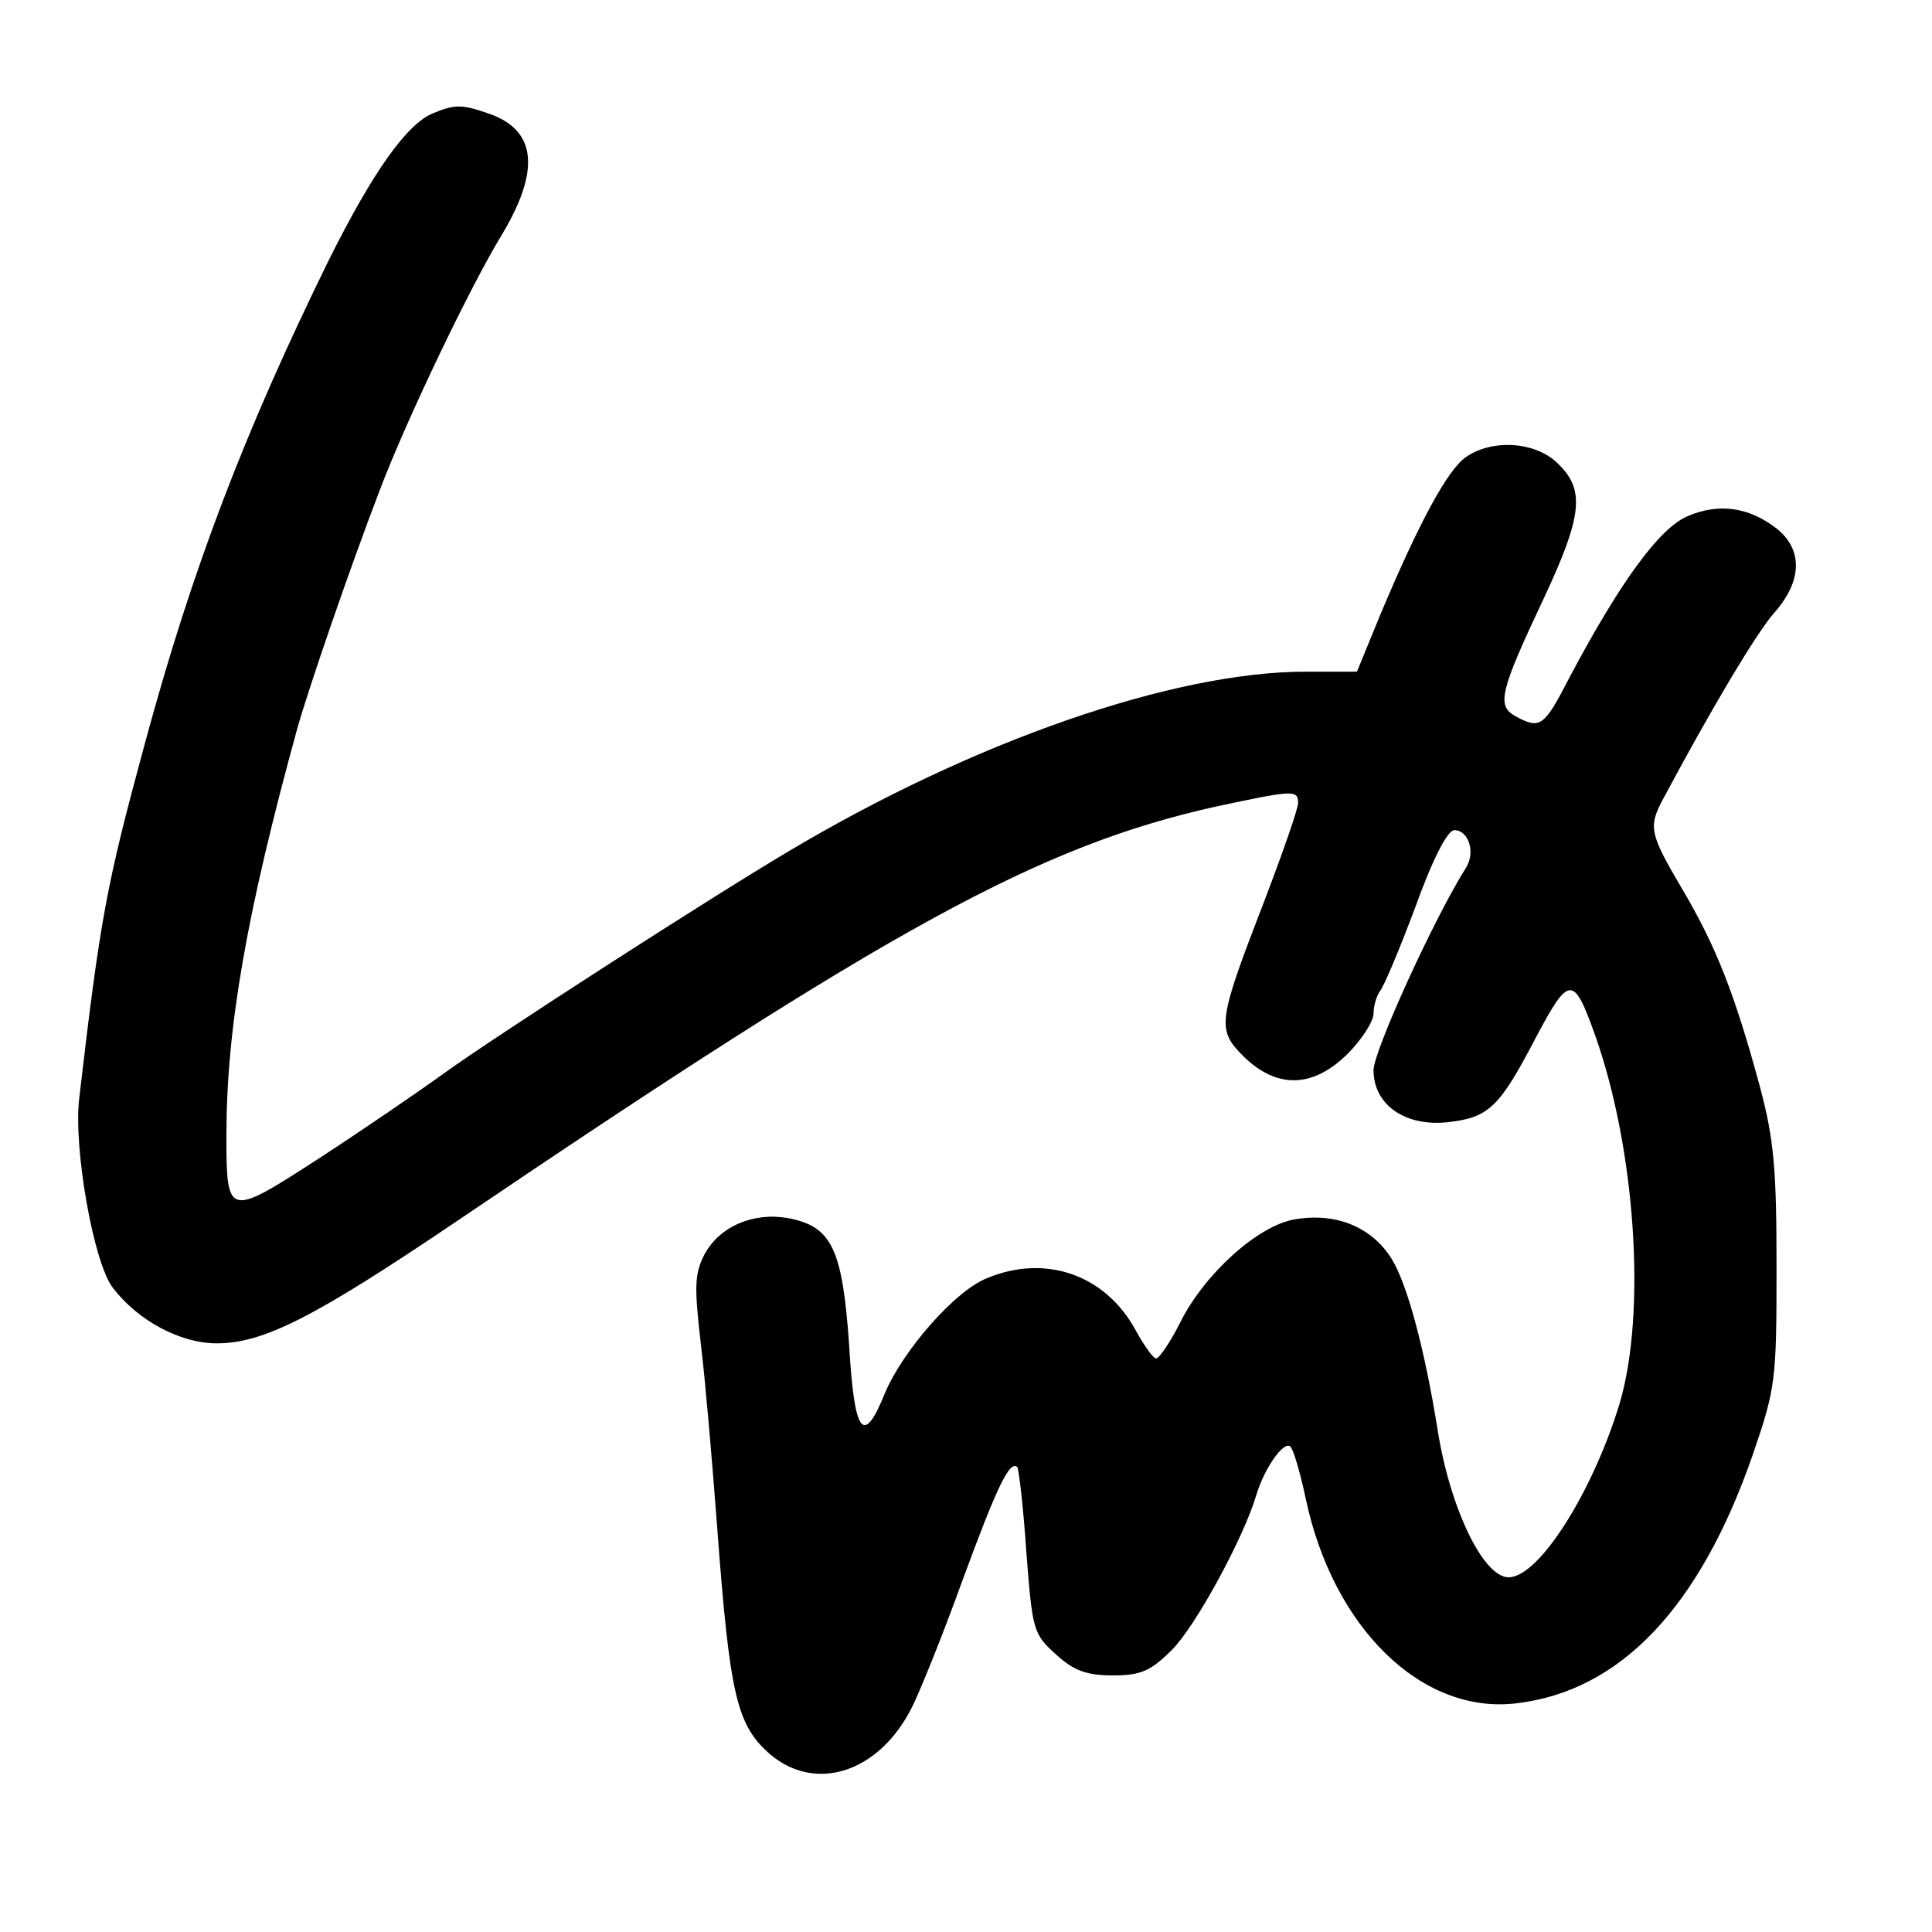
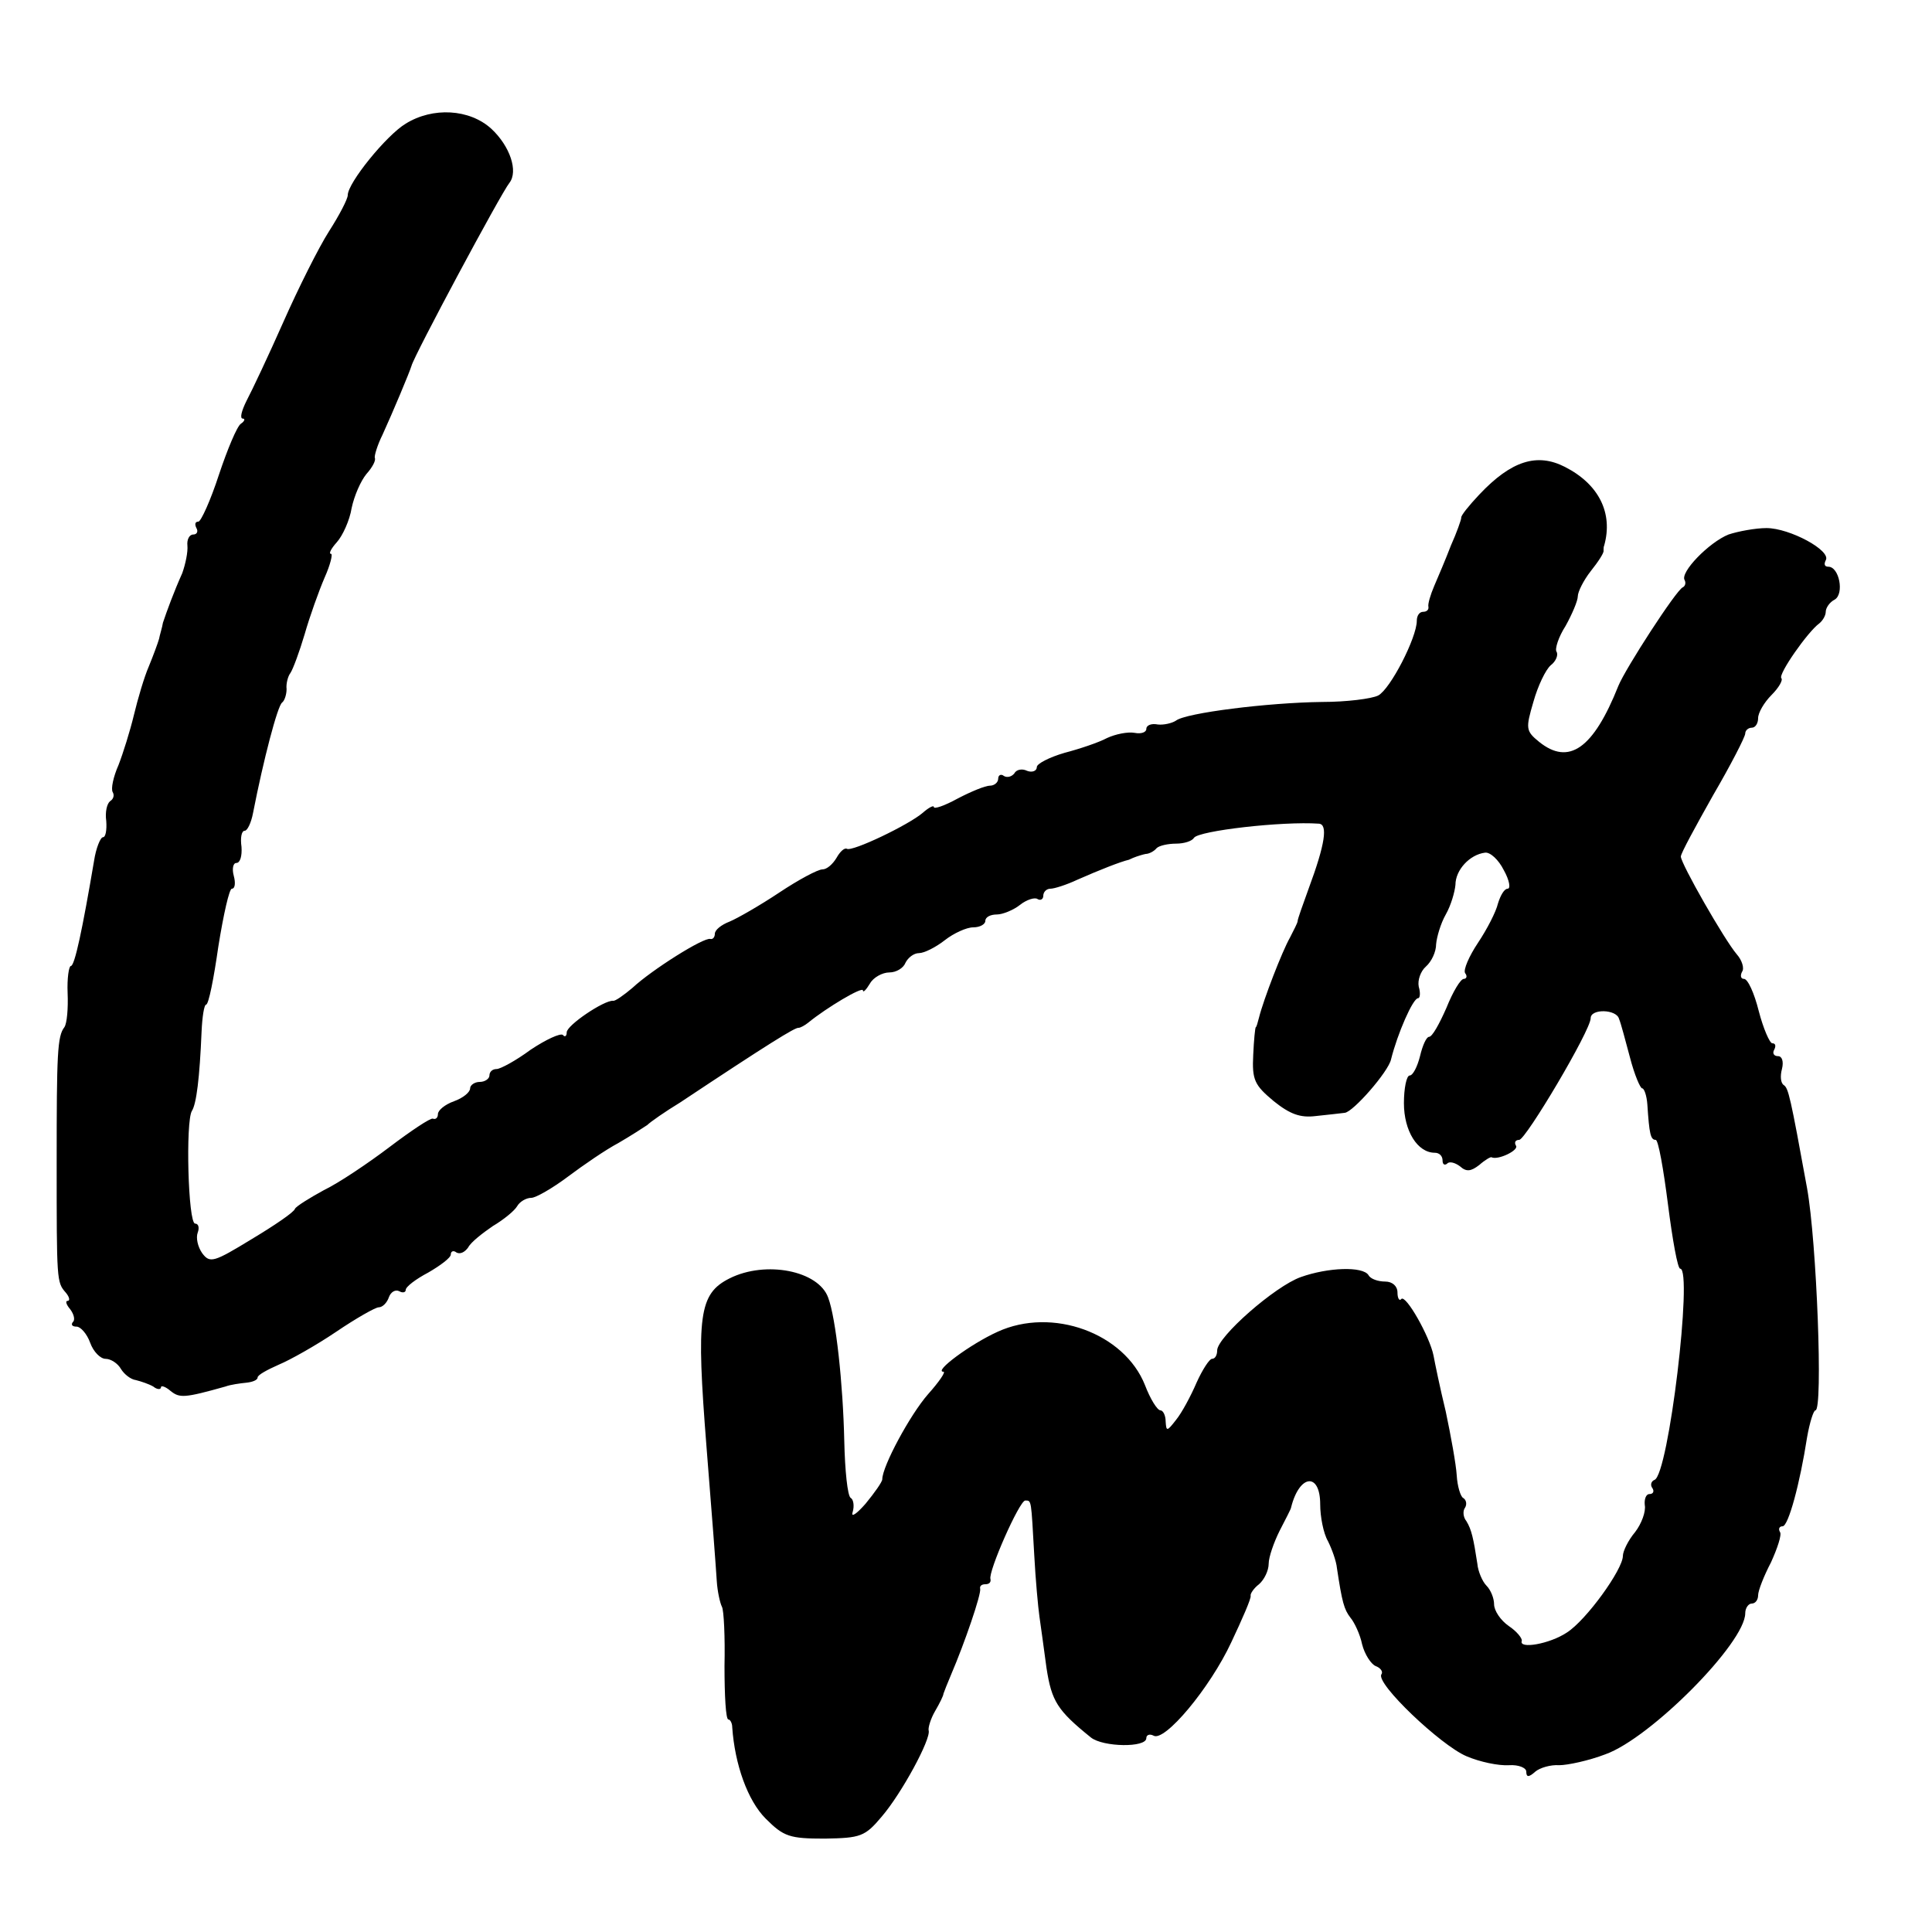
- <svg xmlns="http://www.w3.org/2000/svg" version="1.0" width="256pt" height="256pt" viewBox="0 0 256 256" preserveAspectRatio="xMidYMid meet">
-   <g transform="translate(0,256) scale(0.1,-0.1)" fill="#000000" stroke="none">
-     <path d="M574 2410 c-35 -14 -80 -78 -138 -194 -111 -226 -181 -408 -244 -641 -51 -188 -59 -230 -87 -470 -8 -65 19 -220 45 -252 33 -43 89 -73 137 -73 62 0 129 34 317 161 576 390 773 498 1006 550 103 22 110 23 110 5 0 -8 -20 -65 -44 -128 -63 -163 -64 -172 -28 -208 44 -43 92 -42 138 4 19 19 34 43 34 53 0 10 4 23 8 29 5 5 26 55 47 111 23 64 43 103 52 103 19 0 28 -29 16 -49 -43 -68 -123 -244 -123 -269 0 -46 42 -75 98 -69 55 6 69 20 117 112 44 83 50 83 78 5 54 -151 69 -369 33 -490 -36 -118 -107 -230 -147 -230 -34 0 -78 93 -94 195 -17 106 -40 193 -61 227 -27 43 -75 62 -130 52 -48 -9 -118 -72 -150 -136 -13 -26 -28 -48 -32 -48 -4 0 -16 17 -27 37 -40 74 -120 102 -198 69 -42 -17 -110 -95 -134 -151 -29 -72 -41 -57 -48 65 -9 126 -23 155 -81 166 -46 8 -91 -11 -111 -49 -13 -26 -13 -43 -4 -121 6 -50 15 -156 21 -236 17 -228 26 -266 71 -305 61 -51 145 -23 188 64 10 20 40 94 66 166 47 128 63 160 73 151 2 -3 8 -53 12 -113 8 -103 9 -108 39 -135 24 -22 41 -28 76 -28 37 0 50 6 78 34 31 31 95 148 112 206 11 36 37 72 45 63 4 -4 13 -35 20 -68 36 -172 154 -287 279 -272 138 16 243 127 313 328 31 90 32 100 32 249 0 129 -3 169 -22 240 -33 122 -58 186 -103 262 -43 73 -45 82 -26 118 63 118 124 221 148 248 37 42 38 83 4 111 -37 29 -77 35 -119 17 -37 -16 -88 -85 -156 -213 -34 -66 -39 -70 -72 -52 -25 14 -21 32 38 157 51 109 54 143 19 177 -29 30 -88 34 -123 9 -24 -17 -61 -85 -112 -206 l-32 -78 -68 0 c-175 0 -440 -92 -685 -238 -103 -61 -387 -244 -455 -293 -36 -26 -112 -78 -169 -115 -119 -77 -121 -77 -121 31 0 141 26 293 94 540 15 53 68 208 109 315 36 95 121 272 162 339 51 85 46 138 -16 160 -37 13 -46 13 -75 1z" />
+ <svg xmlns="http://www.w3.org/2000/svg" version="1.0" width="300pt" height="300pt" viewBox="0 0 300 300" preserveAspectRatio="xMidYMid meet">
+   <g transform="translate(0,300) scale(0.1,-0.1)" fill="#000000" stroke="none">
+     <path d="M630 2808 c-30 -18 -90 -92 -90 -111 0 -6 -13 -31 -29 -56 -16 -25 -48 -89 -71 -141 -23 -52 -49 -107 -57 -122 -8 -16 -11 -28 -6 -28 4 0 3 -4 -3 -8 -6 -4 -21 -40 -34 -79 -13 -40 -28 -73 -32 -73 -5 0 -6 -4 -3 -10 3 -5 1 -10 -5 -10 -6 0 -10 -8 -9 -17 1 -10 -3 -29 -8 -43 -13 -29 -24 -59 -30 -77 -1 -7 -5 -19 -6 -25 -2 -7 -9 -26 -16 -43 -7 -16 -17 -50 -23 -75 -6 -25 -17 -60 -24 -78 -8 -18 -12 -37 -9 -42 3 -5 1 -11 -4 -14 -5 -4 -8 -17 -6 -31 1 -14 -1 -25 -5 -25 -4 0 -11 -17 -14 -37 -18 -106 -30 -163 -36 -163 -3 0 -6 -19 -5 -42 1 -24 -1 -47 -5 -53 -11 -14 -12 -41 -12 -210 0 -184 0 -186 14 -202 6 -7 7 -13 3 -13 -4 0 -2 -6 4 -13 6 -8 8 -17 4 -20 -3 -4 -1 -7 6 -7 6 0 16 -11 21 -25 5 -14 16 -25 24 -25 8 0 19 -7 24 -16 5 -8 15 -16 23 -17 8 -2 20 -6 27 -10 6 -5 12 -5 12 -1 0 3 7 1 15 -6 14 -11 21 -11 85 7 8 3 23 5 33 6 9 1 17 4 17 8 0 4 15 12 33 20 17 7 58 30 89 51 31 21 61 38 66 38 6 0 13 7 16 16 3 8 10 12 16 9 5 -3 10 -2 10 2 0 5 16 17 35 27 19 11 35 23 35 28 0 5 4 7 9 3 6 -3 13 1 18 8 4 8 22 22 38 33 17 10 34 24 38 31 4 7 14 13 22 13 7 0 33 15 57 33 24 18 59 42 78 52 19 11 39 24 45 28 5 5 28 21 51 35 137 91 179 117 184 116 3 0 10 4 15 8 28 23 85 57 85 50 0 -4 5 1 11 11 5 9 19 17 30 17 11 0 22 7 25 15 4 8 13 15 21 15 8 0 26 9 40 20 14 11 34 20 44 20 11 0 19 5 19 10 0 6 8 10 18 10 9 0 26 7 36 15 10 8 23 12 27 9 5 -3 9 0 9 5 0 6 5 11 11 11 6 0 25 6 42 14 34 15 67 28 80 31 4 2 9 4 12 5 3 1 9 3 14 4 5 0 13 4 17 9 4 4 18 7 30 7 13 0 25 4 28 9 7 11 137 26 194 22 14 -1 10 -31 -16 -101 -9 -25 -17 -47 -17 -50 0 -3 -6 -14 -12 -26 -12 -21 -41 -96 -48 -124 -2 -8 -4 -15 -5 -15 -1 0 -3 -20 -4 -43 -2 -39 2 -47 32 -72 25 -20 41 -26 65 -23 18 2 38 4 45 5 13 1 68 64 72 83 10 40 34 95 42 95 3 0 4 8 1 18 -2 10 3 24 11 31 9 8 16 23 16 35 1 11 7 32 15 46 8 14 14 35 15 46 0 23 22 47 46 50 8 1 21 -11 29 -27 9 -16 11 -29 6 -29 -5 0 -11 -10 -15 -23 -3 -13 -17 -40 -31 -61 -14 -21 -23 -42 -20 -47 4 -5 2 -9 -2 -9 -5 0 -17 -20 -27 -45 -11 -25 -22 -45 -27 -45 -4 0 -10 -13 -14 -30 -4 -16 -11 -30 -16 -30 -5 0 -9 -20 -9 -43 0 -43 21 -77 48 -77 7 0 12 -5 12 -12 0 -6 3 -8 7 -5 3 4 12 2 20 -4 10 -9 17 -8 30 2 9 8 18 13 19 12 10 -5 43 11 38 18 -3 5 -1 9 5 9 10 0 111 170 111 189 0 15 40 14 44 -1 3 -7 10 -34 17 -60 7 -27 16 -48 19 -48 3 0 7 -11 8 -25 3 -46 5 -55 13 -55 4 0 12 -45 19 -100 7 -55 15 -100 19 -100 20 0 -18 -321 -40 -328 -5 -2 -7 -8 -3 -13 3 -5 1 -9 -5 -9 -5 0 -8 -8 -7 -17 2 -10 -5 -29 -15 -42 -11 -13 -19 -30 -19 -37 0 -21 -57 -100 -87 -119 -27 -18 -75 -26 -70 -13 1 4 -8 15 -20 23 -13 9 -23 24 -23 34 0 9 -5 22 -12 29 -6 6 -13 22 -14 34 -6 39 -9 53 -17 66 -5 6 -6 16 -2 21 3 5 2 12 -3 15 -4 2 -9 18 -10 35 -1 17 -9 61 -17 99 -9 37 -17 76 -19 87 -6 30 -43 95 -50 88 -3 -4 -6 1 -6 10 0 10 -8 17 -19 17 -11 0 -23 4 -26 10 -9 14 -63 12 -105 -3 -40 -14 -130 -93 -130 -114 0 -7 -3 -13 -8 -13 -4 0 -15 -17 -24 -37 -9 -21 -23 -47 -32 -58 -14 -18 -15 -18 -16 -2 0 9 -4 17 -8 17 -5 0 -16 18 -24 39 -32 81 -144 122 -229 83 -42 -19 -100 -62 -84 -62 4 0 -7 -16 -24 -35 -28 -32 -71 -112 -71 -132 0 -4 -12 -21 -26 -38 -14 -16 -23 -22 -20 -13 3 10 1 20 -3 22 -5 3 -9 43 -10 88 -2 90 -13 191 -25 223 -15 42 -97 58 -153 30 -48 -24 -52 -58 -36 -261 8 -99 15 -192 16 -209 1 -16 5 -34 8 -40 3 -5 5 -47 4 -92 0 -46 2 -83 6 -83 3 0 6 -6 6 -12 4 -58 24 -114 52 -142 28 -28 37 -31 92 -31 55 1 62 3 88 34 31 36 77 121 73 134 -1 4 3 18 10 30 7 12 13 24 13 27 1 3 6 16 12 30 21 49 47 125 45 133 -1 4 2 7 8 7 6 0 9 3 8 8 -4 11 45 122 54 122 10 0 9 2 14 -85 2 -38 6 -81 8 -95 2 -14 7 -50 11 -80 8 -52 17 -66 69 -108 19 -15 86 -16 86 -1 0 5 5 7 11 4 17 -11 88 74 121 145 17 36 31 68 30 72 -1 3 5 12 13 18 8 7 15 21 15 32 0 10 8 33 17 51 9 18 18 34 18 37 13 51 45 54 45 4 0 -19 5 -45 12 -57 6 -12 13 -31 14 -42 8 -53 11 -64 21 -77 6 -7 15 -26 18 -41 4 -16 14 -31 21 -34 8 -3 12 -9 9 -13 -9 -14 92 -110 132 -127 21 -9 50 -15 66 -14 15 1 27 -4 27 -10 0 -9 4 -9 14 0 7 6 24 11 37 10 13 0 46 7 72 17 70 25 217 173 217 219 0 8 5 15 10 15 6 0 10 6 10 13 0 7 9 30 20 51 10 22 17 43 14 47 -3 5 -1 9 4 9 9 0 27 67 38 138 4 23 10 42 13 42 12 0 2 262 -13 345 -26 143 -29 155 -36 160 -5 3 -6 14 -3 25 3 12 0 20 -6 20 -7 0 -9 5 -6 10 3 6 2 10 -3 10 -4 0 -14 23 -21 50 -7 28 -17 50 -23 50 -5 0 -6 5 -3 11 4 5 0 18 -8 27 -19 22 -87 141 -87 152 0 5 23 47 50 95 28 48 50 91 50 96 0 5 5 9 10 9 6 0 10 7 10 15 0 8 9 24 21 36 11 11 18 23 15 26 -5 6 41 72 59 85 5 4 10 12 10 18 0 6 6 15 14 19 15 9 7 51 -10 51 -6 0 -7 4 -4 10 9 15 -56 50 -92 50 -17 0 -44 -5 -59 -10 -30 -12 -76 -59 -68 -71 2 -4 1 -9 -3 -11 -10 -4 -89 -126 -100 -153 -39 -98 -77 -124 -123 -87 -21 17 -21 21 -9 62 7 25 19 50 27 57 8 6 12 16 9 21 -3 4 3 23 14 40 10 18 19 39 19 46 0 7 9 25 20 39 12 15 21 29 20 32 0 3 0 6 1 8 14 50 -8 95 -61 122 -43 22 -83 10 -133 -43 -16 -17 -29 -33 -28 -36 0 -3 -7 -23 -16 -43 -8 -21 -20 -49 -26 -63 -6 -14 -10 -28 -9 -32 1 -5 -3 -8 -8 -8 -6 0 -10 -6 -10 -14 0 -26 -41 -106 -60 -116 -10 -5 -49 -10 -87 -10 -84 -1 -212 -17 -227 -29 -6 -4 -19 -7 -28 -6 -10 2 -18 -1 -18 -7 0 -5 -8 -8 -18 -6 -11 2 -30 -2 -43 -8 -13 -7 -43 -17 -66 -23 -24 -7 -43 -17 -43 -22 0 -6 -7 -9 -15 -6 -8 4 -17 2 -20 -4 -4 -5 -11 -7 -16 -4 -5 4 -9 1 -9 -4 0 -6 -6 -11 -13 -11 -7 0 -29 -9 -50 -20 -20 -11 -37 -17 -37 -13 0 3 -8 -1 -17 -9 -22 -19 -110 -61 -118 -56 -4 2 -11 -5 -16 -14 -6 -10 -15 -18 -22 -18 -7 0 -37 -16 -67 -36 -30 -20 -65 -40 -77 -45 -13 -5 -23 -13 -23 -19 0 -5 -3 -9 -7 -8 -10 3 -91 -48 -121 -76 -13 -11 -27 -21 -30 -20 -14 1 -72 -38 -72 -49 0 -6 -3 -8 -6 -4 -4 3 -26 -7 -50 -23 -23 -17 -47 -30 -53 -30 -6 0 -11 -4 -11 -10 0 -5 -7 -10 -15 -10 -8 0 -15 -5 -15 -10 0 -6 -11 -15 -25 -20 -14 -5 -25 -14 -25 -20 0 -5 -3 -9 -8 -7 -4 1 -34 -19 -67 -44 -33 -25 -79 -56 -102 -67 -22 -12 -43 -25 -45 -29 -1 -5 -32 -26 -67 -47 -59 -36 -65 -38 -77 -22 -7 10 -10 24 -7 32 3 8 1 14 -4 14 -11 0 -15 159 -5 175 7 11 12 51 15 123 1 23 4 42 7 42 4 0 12 41 19 90 8 50 17 90 21 90 5 0 6 9 3 20 -3 11 -1 20 4 20 6 0 9 11 8 25 -2 14 0 25 5 25 4 0 10 12 13 28 16 82 38 166 45 171 4 3 7 13 7 21 -1 8 2 20 6 25 4 6 14 33 22 60 8 28 22 67 31 88 9 20 13 37 10 37 -4 0 0 8 9 18 9 10 20 34 23 53 4 19 14 42 23 53 9 10 15 21 13 25 -1 3 4 20 12 36 16 35 42 97 45 107 4 16 139 268 152 284 14 18 1 57 -28 84 -34 31 -91 34 -133 8z" />
  </g>
</svg>
